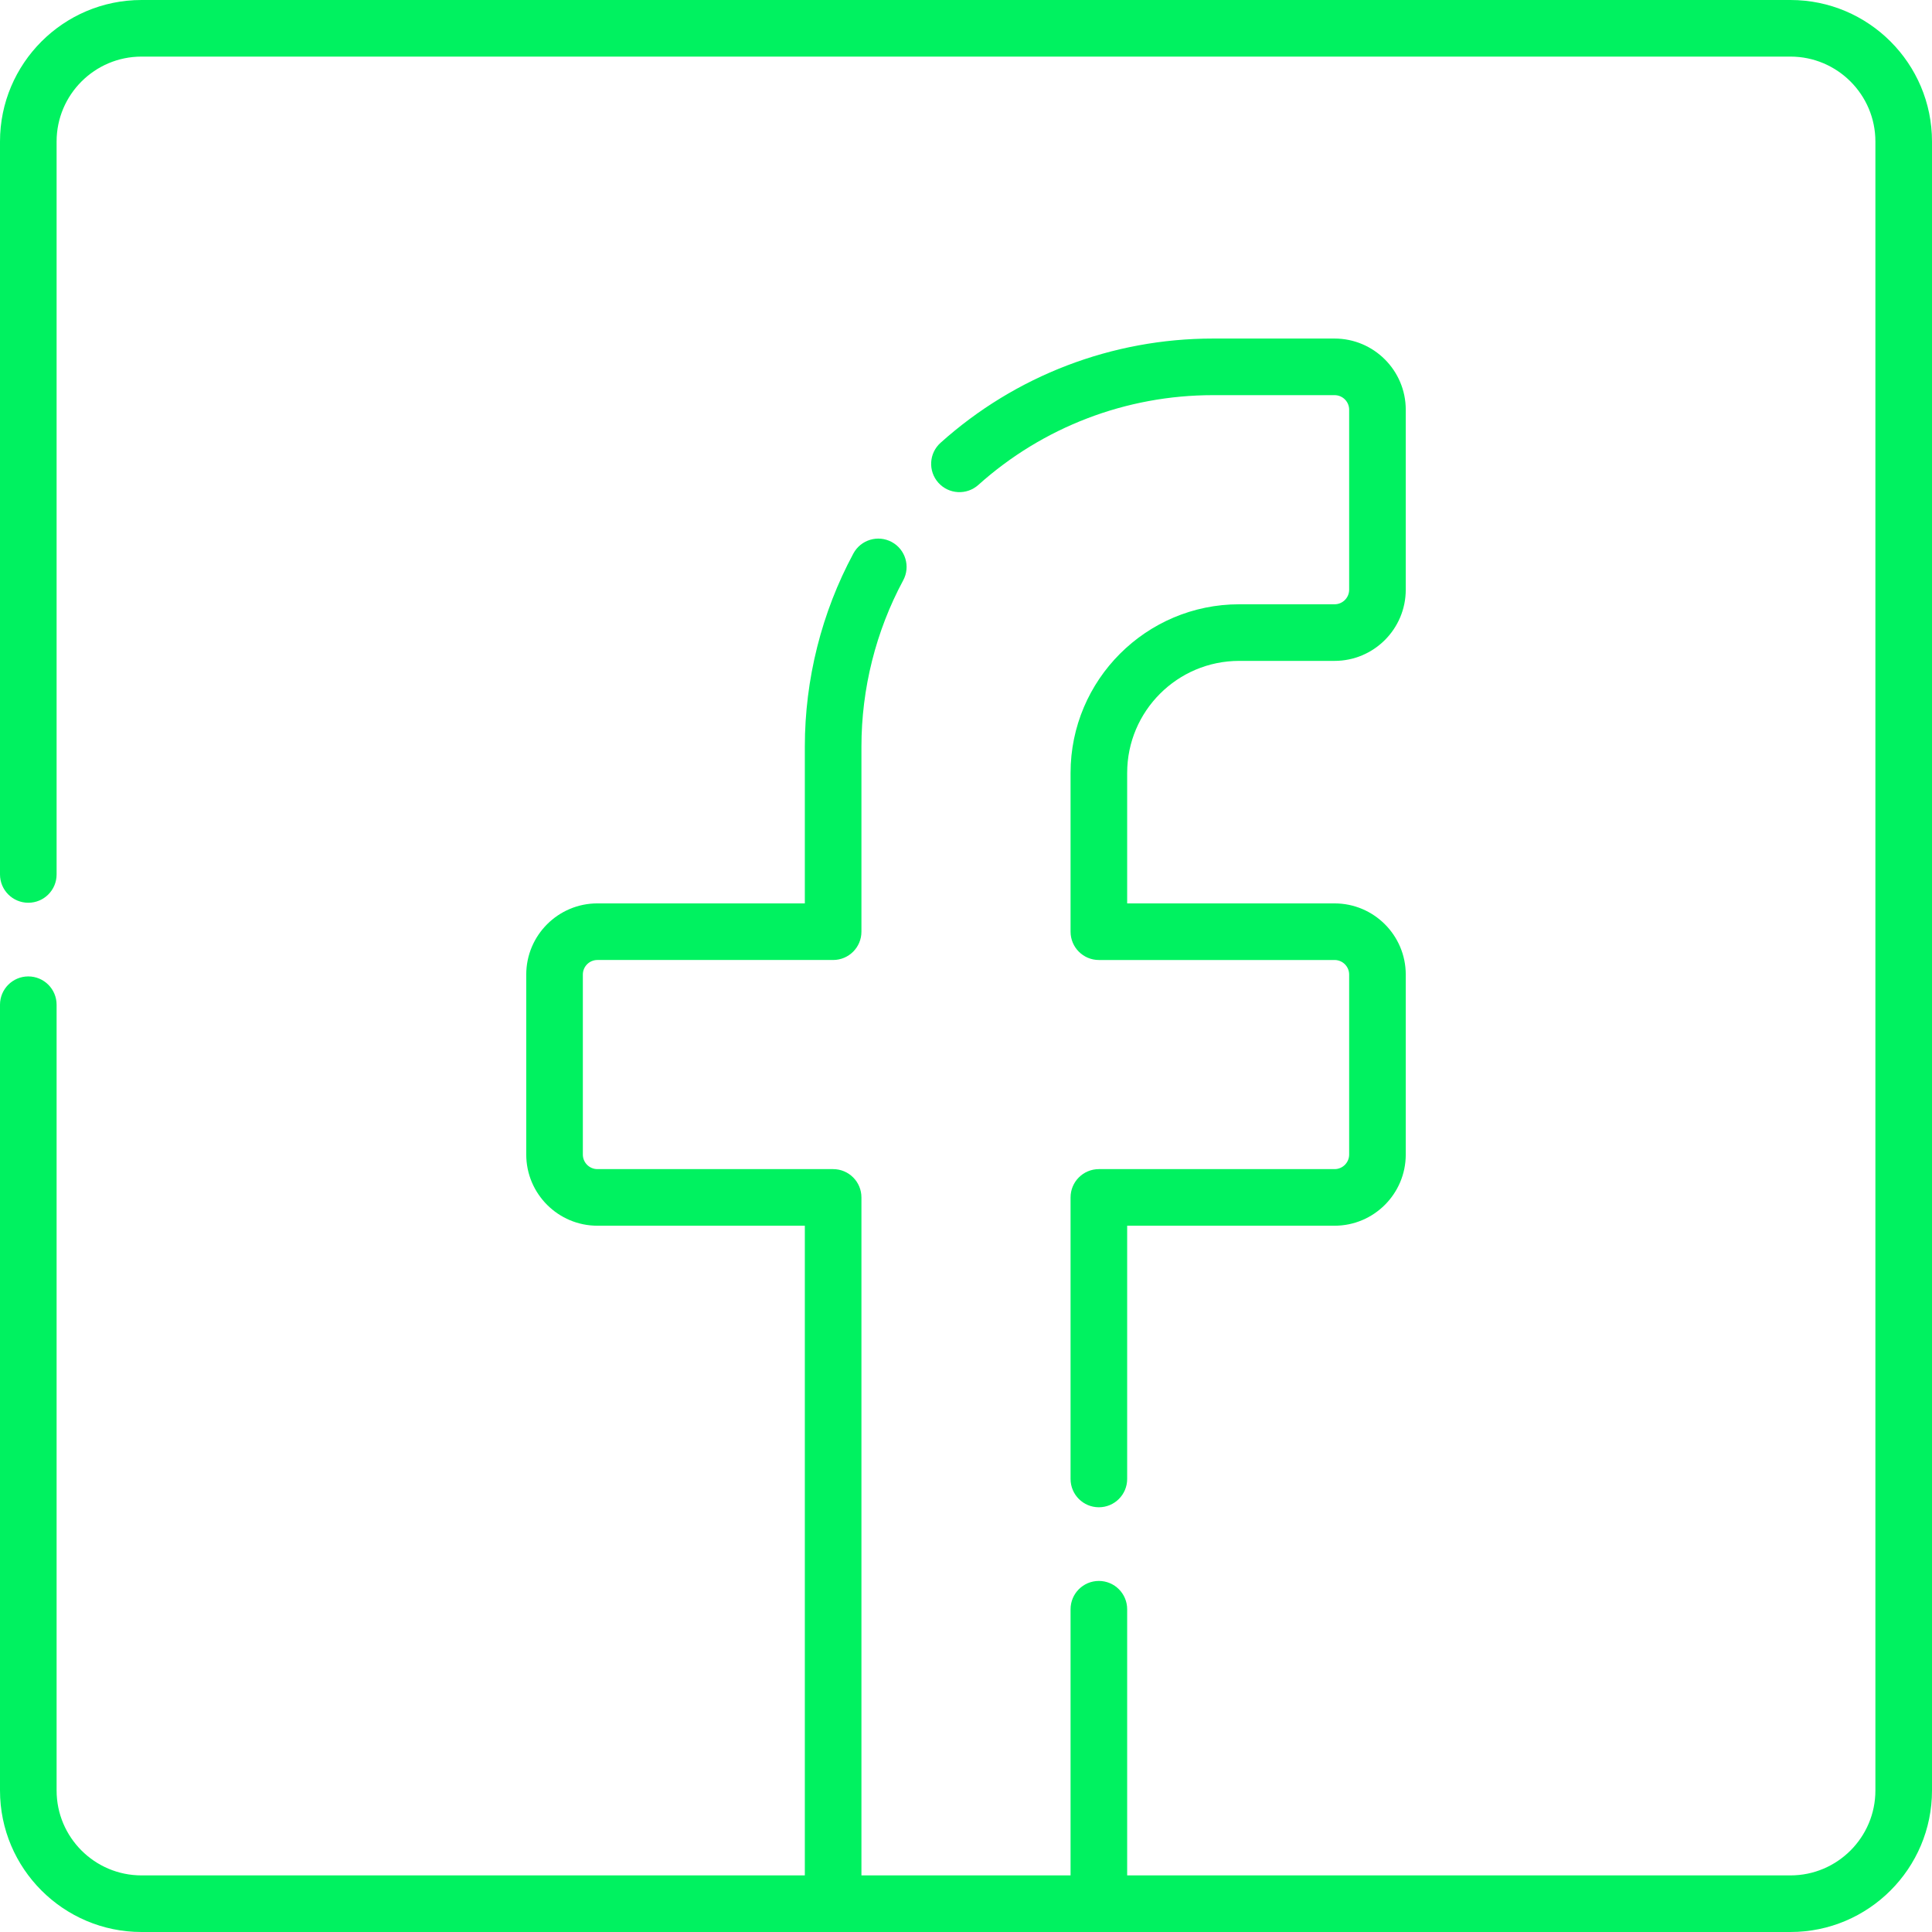
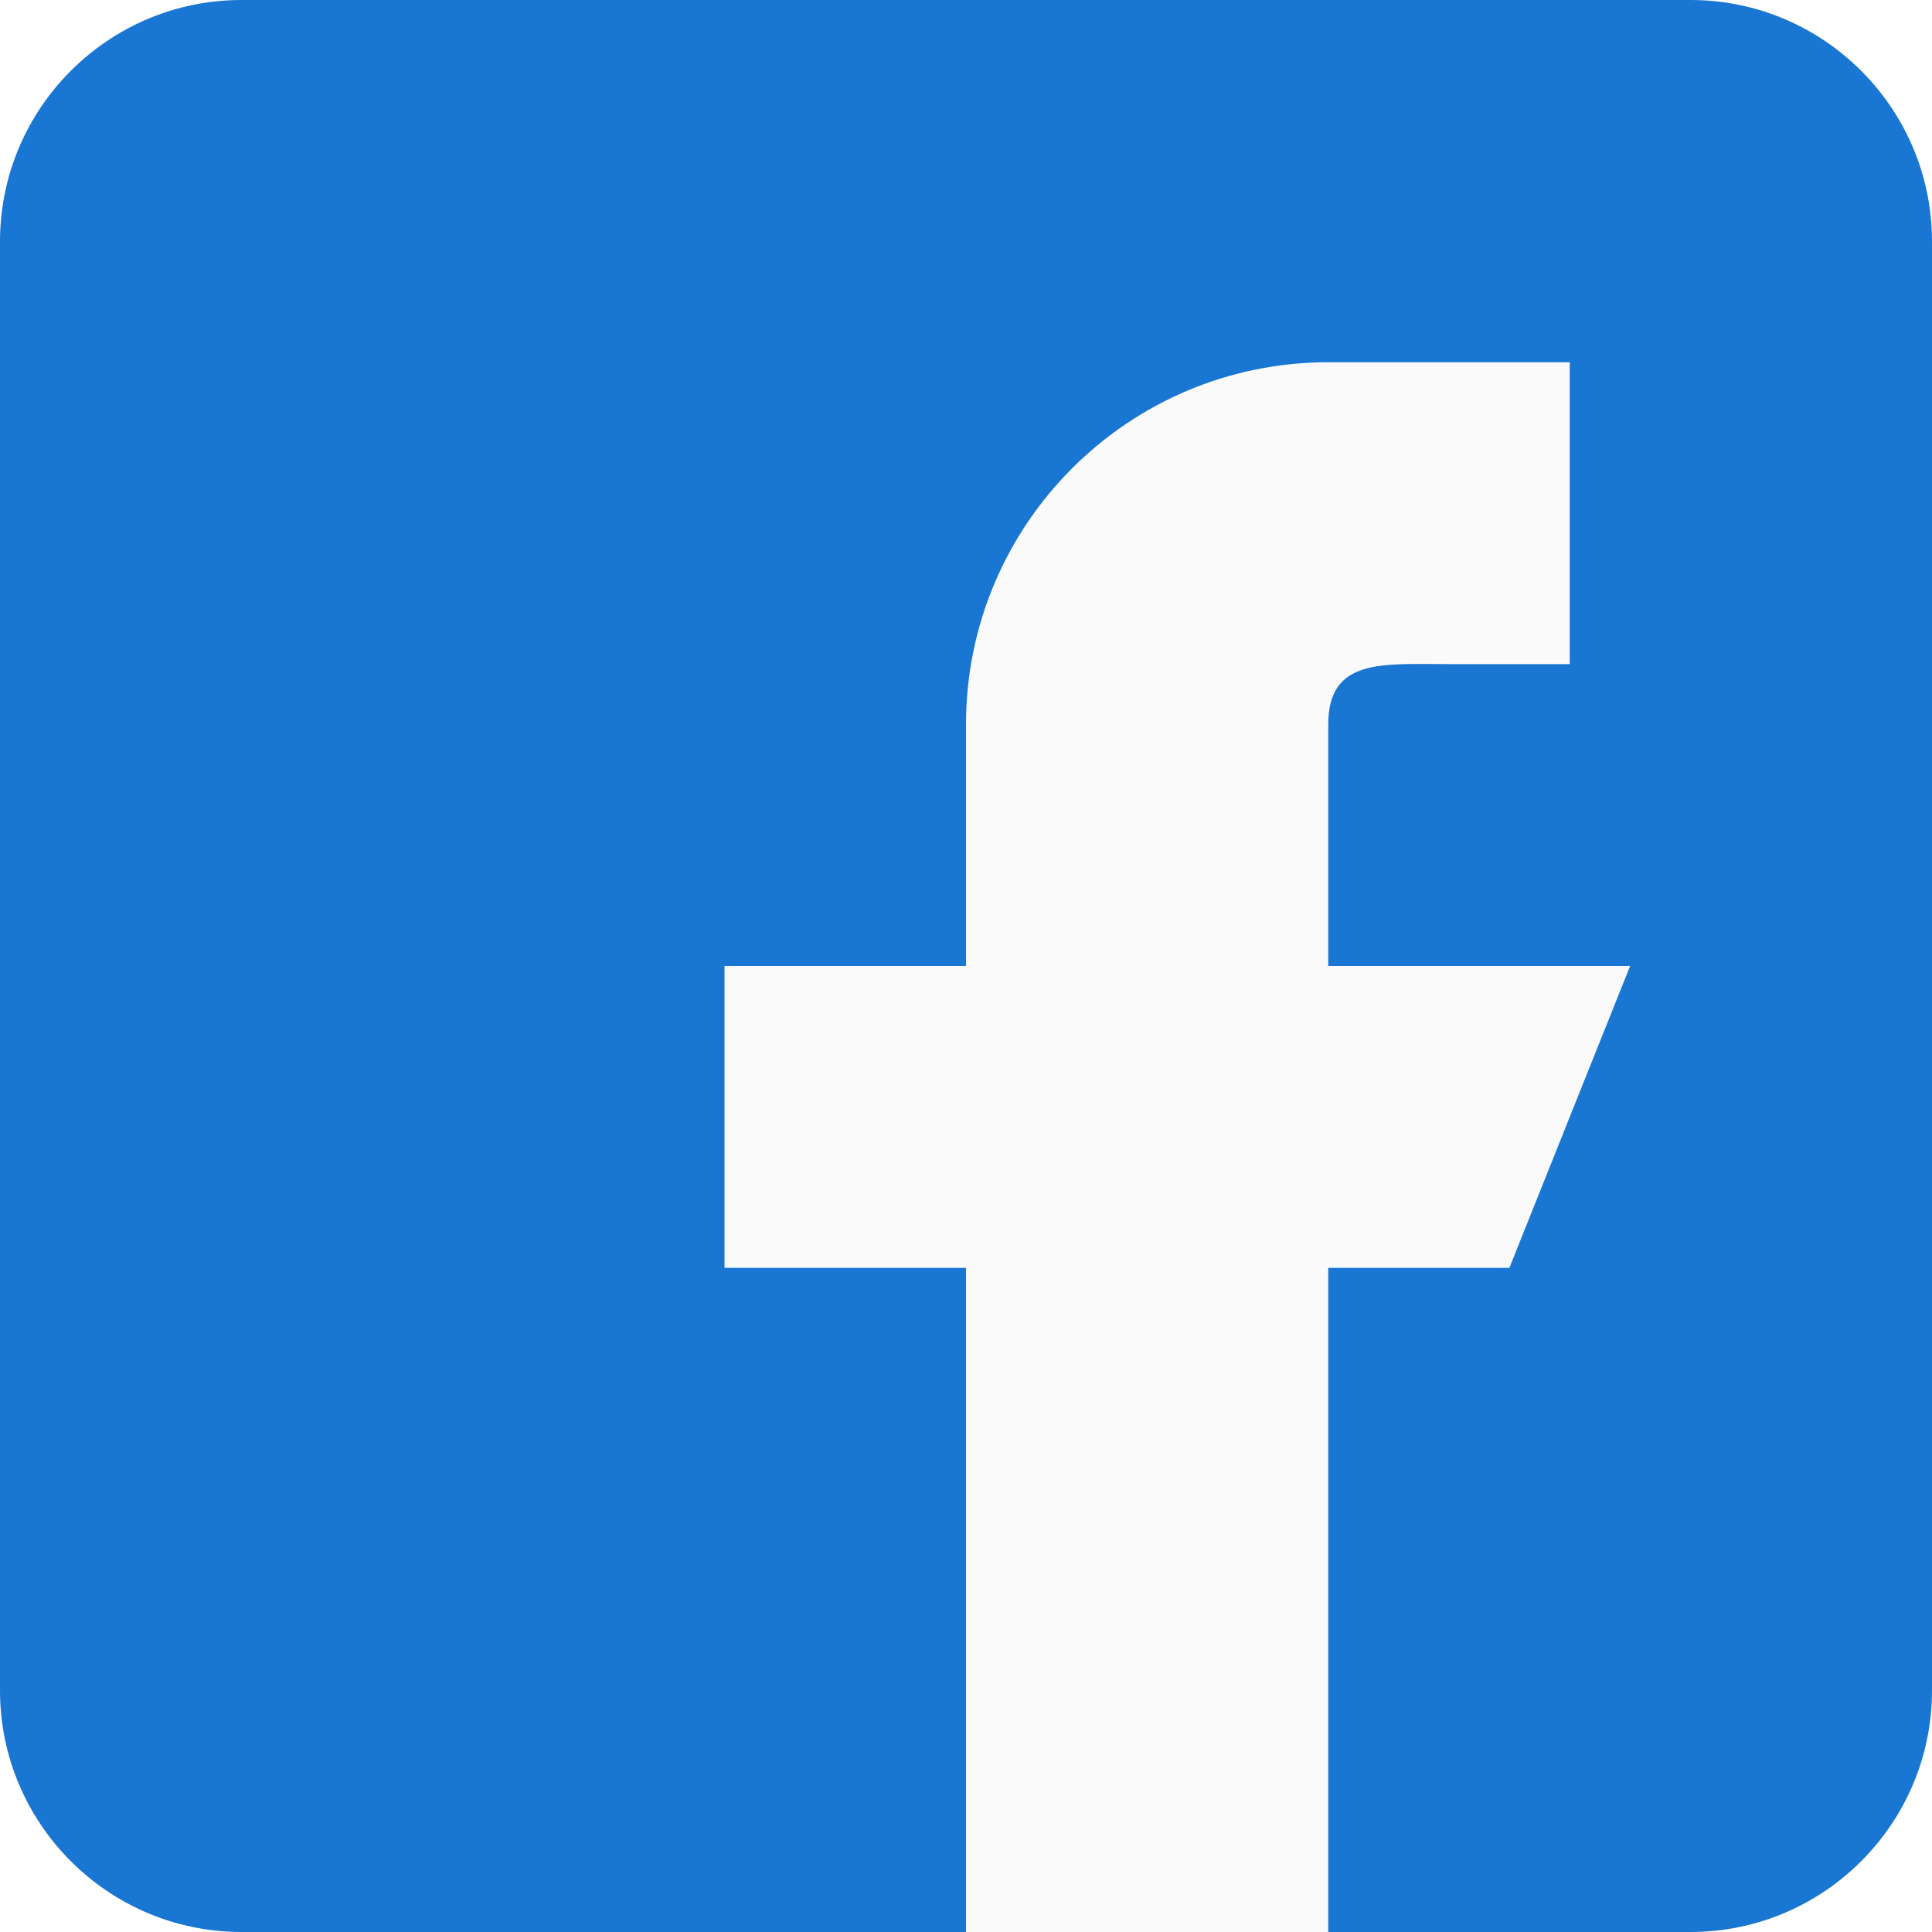
- <svg xmlns="http://www.w3.org/2000/svg" width="512" height="512" viewBox="0 0 512 512" fill="none">
-   <path d="M328.398 175.141H353.68C364.078 175.141 372.539 166.68 372.539 156.281V108.574C372.539 98.18 364.078 89.719 353.68 89.719H321.445C294.754 89.719 269.113 99.527 249.258 117.344C246.172 120.109 245.914 124.848 248.68 127.934C251.445 131.016 256.187 131.273 259.273 128.508C276.375 113.168 298.457 104.719 321.445 104.719H353.68C355.809 104.719 357.539 106.449 357.539 108.574V156.281C357.539 158.406 355.809 160.141 353.68 160.141H328.398C303.758 160.141 283.711 180.184 283.711 204.824V246.91C283.711 251.051 287.066 254.41 291.211 254.41H353.68C355.809 254.41 357.539 256.141 357.539 258.266V305.973C357.539 308.098 355.809 309.828 353.68 309.828H291.211C287.066 309.828 283.711 313.188 283.711 317.328V391.941C283.711 396.086 287.066 399.441 291.211 399.441C295.352 399.441 298.711 396.086 298.711 391.941V324.828H353.68C364.078 324.828 372.539 316.371 372.539 305.973V258.266C372.539 247.867 364.078 239.41 353.68 239.41H298.711V204.824C298.711 188.457 312.027 175.141 328.398 175.141Z" fill="#00F260" />
-   <path d="M474.5 0H37.5C16.82 0 0 16.82 0 37.5V231.738C0 235.883 3.359 239.238 7.5 239.238C11.641 239.238 15 235.883 15 231.738V37.5C15 25.094 25.094 15 37.5 15H474.5C486.906 15 497 25.094 497 37.5V474.5C497 486.906 486.906 497 474.5 497H298.711V426.465C298.711 422.32 295.352 418.965 291.211 418.965C287.066 418.965 283.711 422.32 283.711 426.465V497H228.289V317.328C228.289 313.188 224.934 309.828 220.789 309.828H158.32C156.191 309.828 154.461 308.098 154.461 305.969V258.266C154.461 256.137 156.191 254.406 158.32 254.406H220.789C224.934 254.406 228.289 251.051 228.289 246.906V197.875C228.289 182.492 232.117 167.25 239.359 153.793C241.324 150.145 239.961 145.598 236.312 143.633C232.664 141.672 228.117 143.035 226.152 146.684C217.738 162.316 213.289 180.02 213.289 197.871V239.406H158.32C147.922 239.406 139.461 247.863 139.461 258.266V305.969C139.461 316.367 147.922 324.828 158.32 324.828H213.289V497H37.5C25.094 497 15 486.906 15 474.5V266.262C15 262.117 11.641 258.762 7.5 258.762C3.359 258.762 0 262.117 0 266.262V474.5C0 495.18 16.82 512 37.5 512H474.5C495.18 512 512 495.18 512 474.5V37.5C512 16.82 495.18 0 474.5 0Z" fill="#00F260" />
+ <svg xmlns="http://www.w3.org/2000/svg" version="1.1" id="Capa_1" x="0px" y="0px" viewBox="0 0 512 512" style="enable-background:new 0 0 512 512;" xml:space="preserve">
+   <path style="fill:#1976D2;" d="M448,0H64C28.704,0,0,28.704,0,64v384c0,35.296,28.704,64,64,64h384c35.296,0,64-28.704,64-64V64  C512,28.704,483.296,0,448,0z" />
+   <path style="fill:#FAFAFA;" d="M432,256h-80v-64c0-17.664,14.336-16,32-16h32V96h-64l0,0c-53.024,0-96,42.976-96,96v64h-64v80h64  v176h96V336h48L432,256z" />
+   <g>
+ </g>
+   <g>
+ </g>
+   <g>
+ </g>
+   <g>
+ </g>
+   <g>
+ </g>
+   <g>
+ </g>
+   <g>
+ </g>
+   <g>
+ </g>
+   <g>
+ </g>
+   <g>
+ </g>
+   <g>
+ </g>
+   <g>
+ </g>
+   <g>
+ </g>
+   <g>
+ </g>
+   <g>
+ </g>
</svg>
